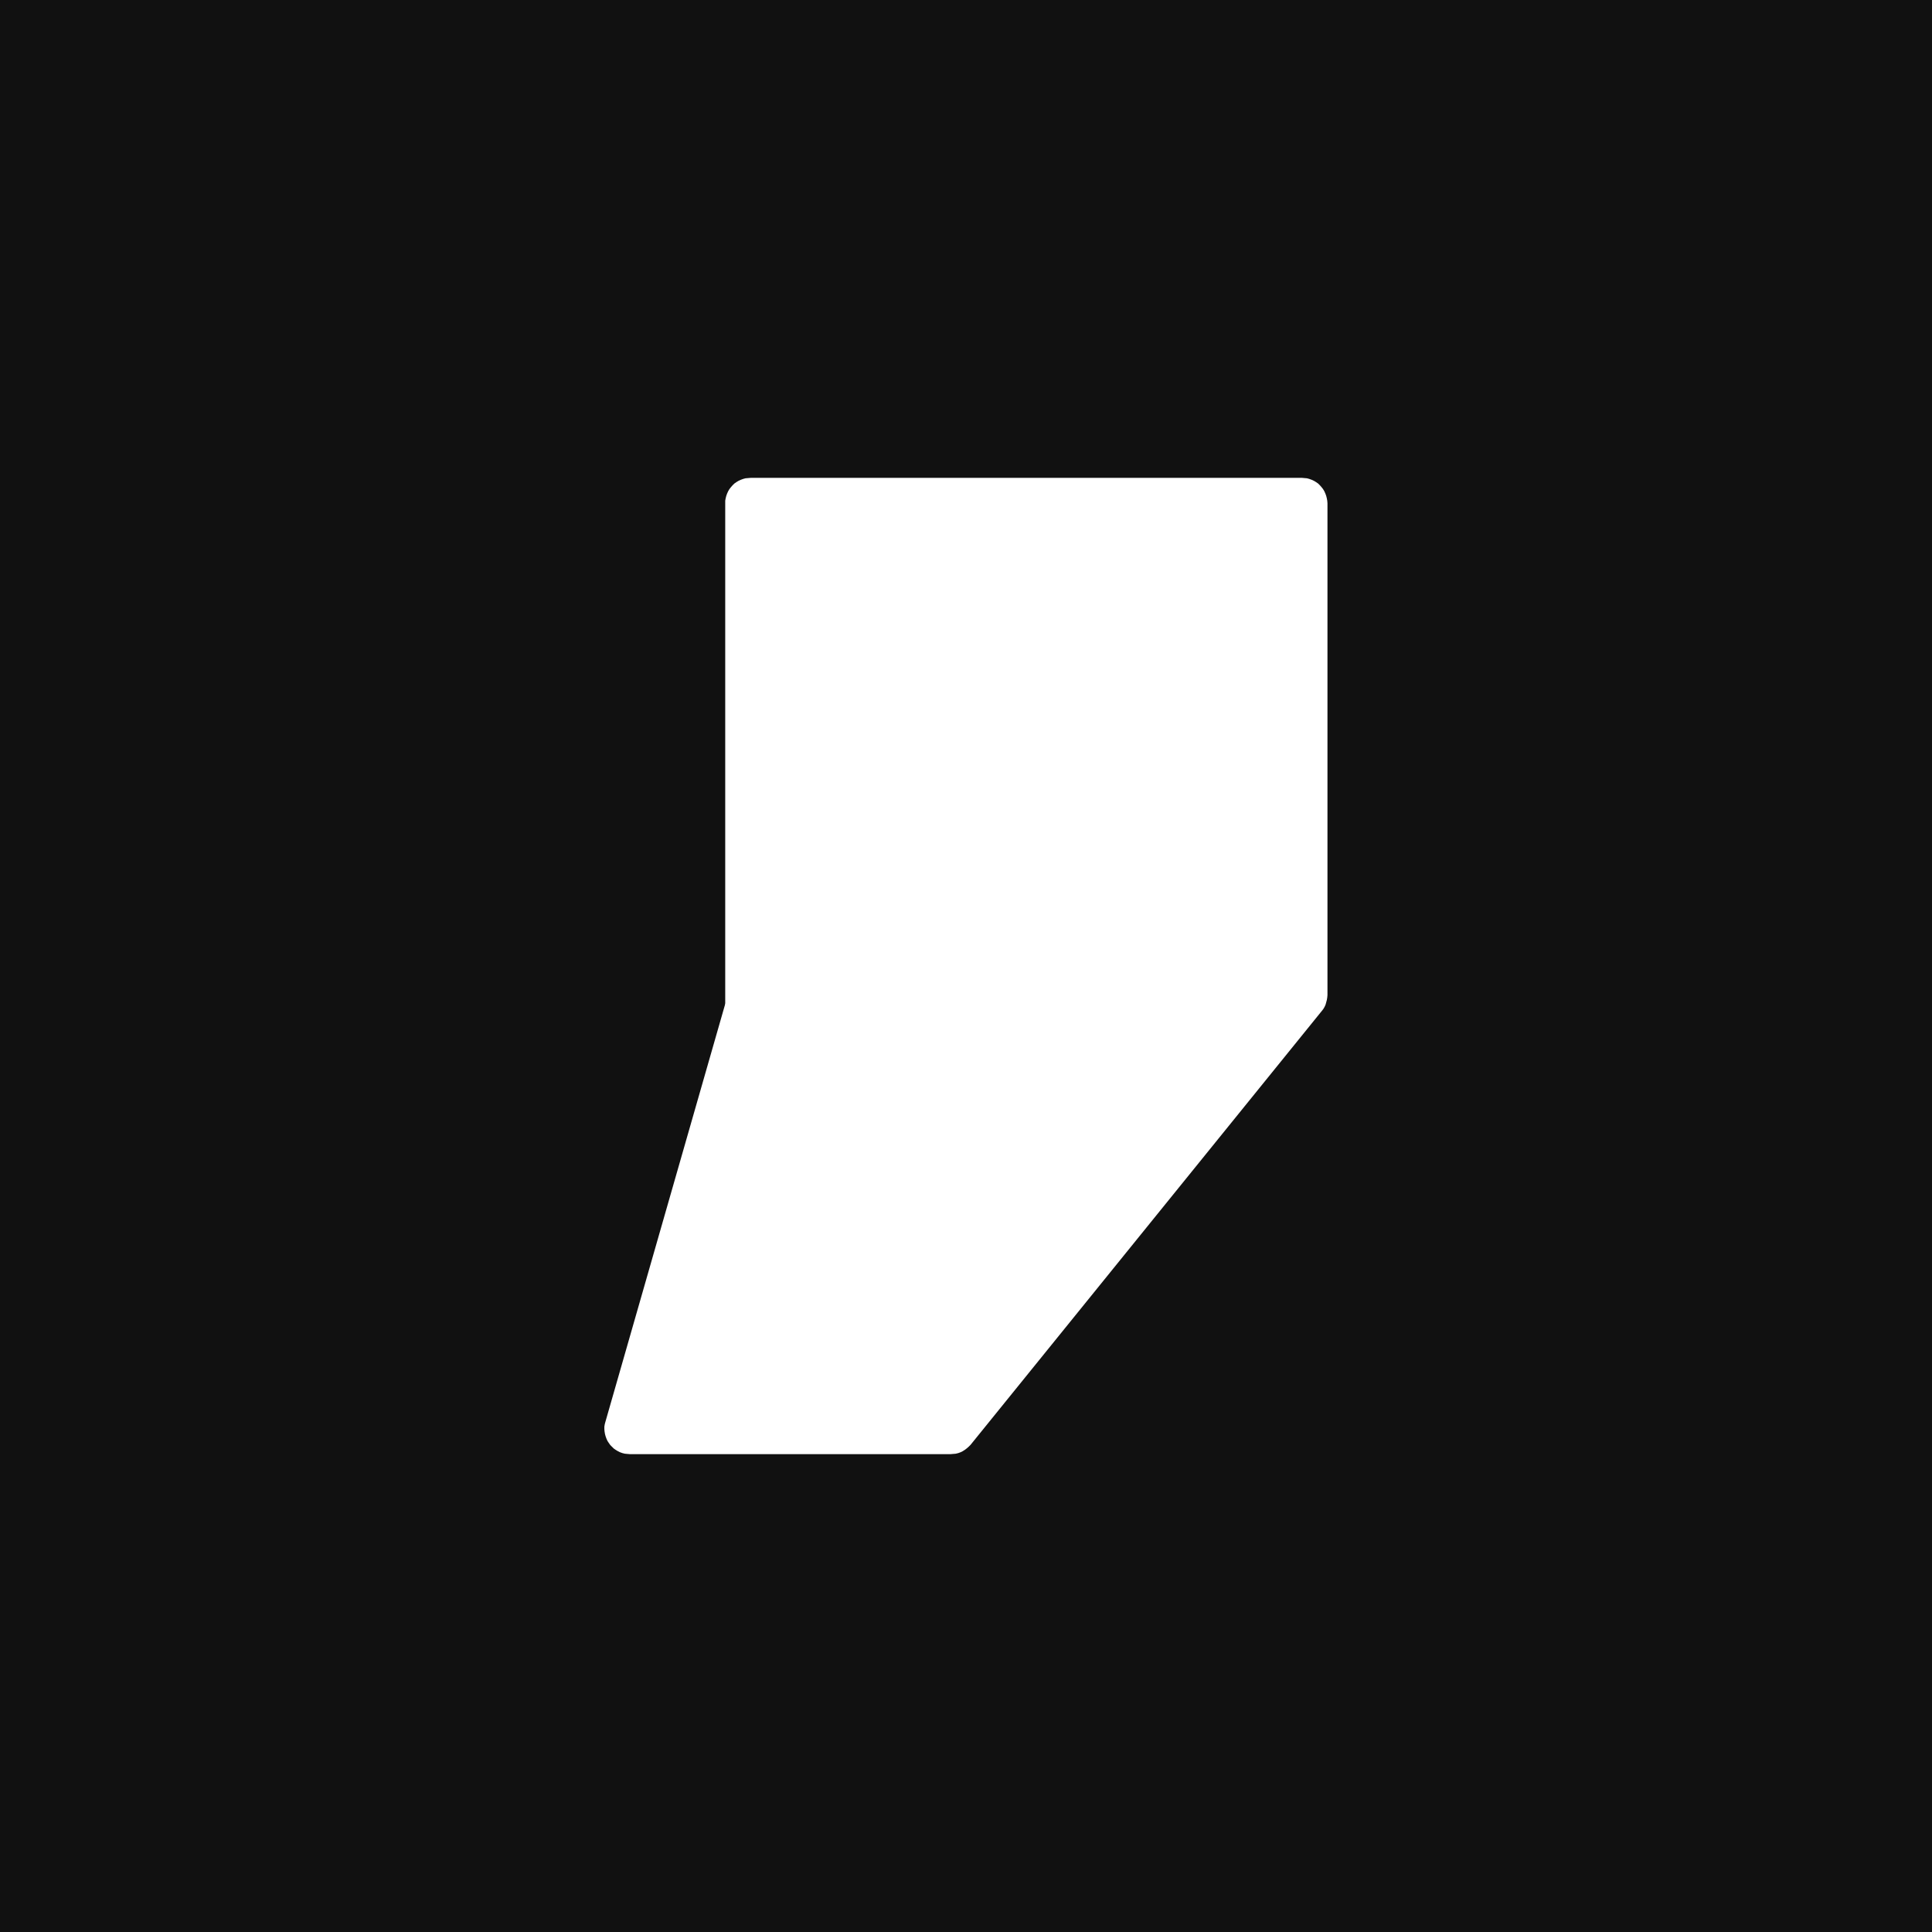
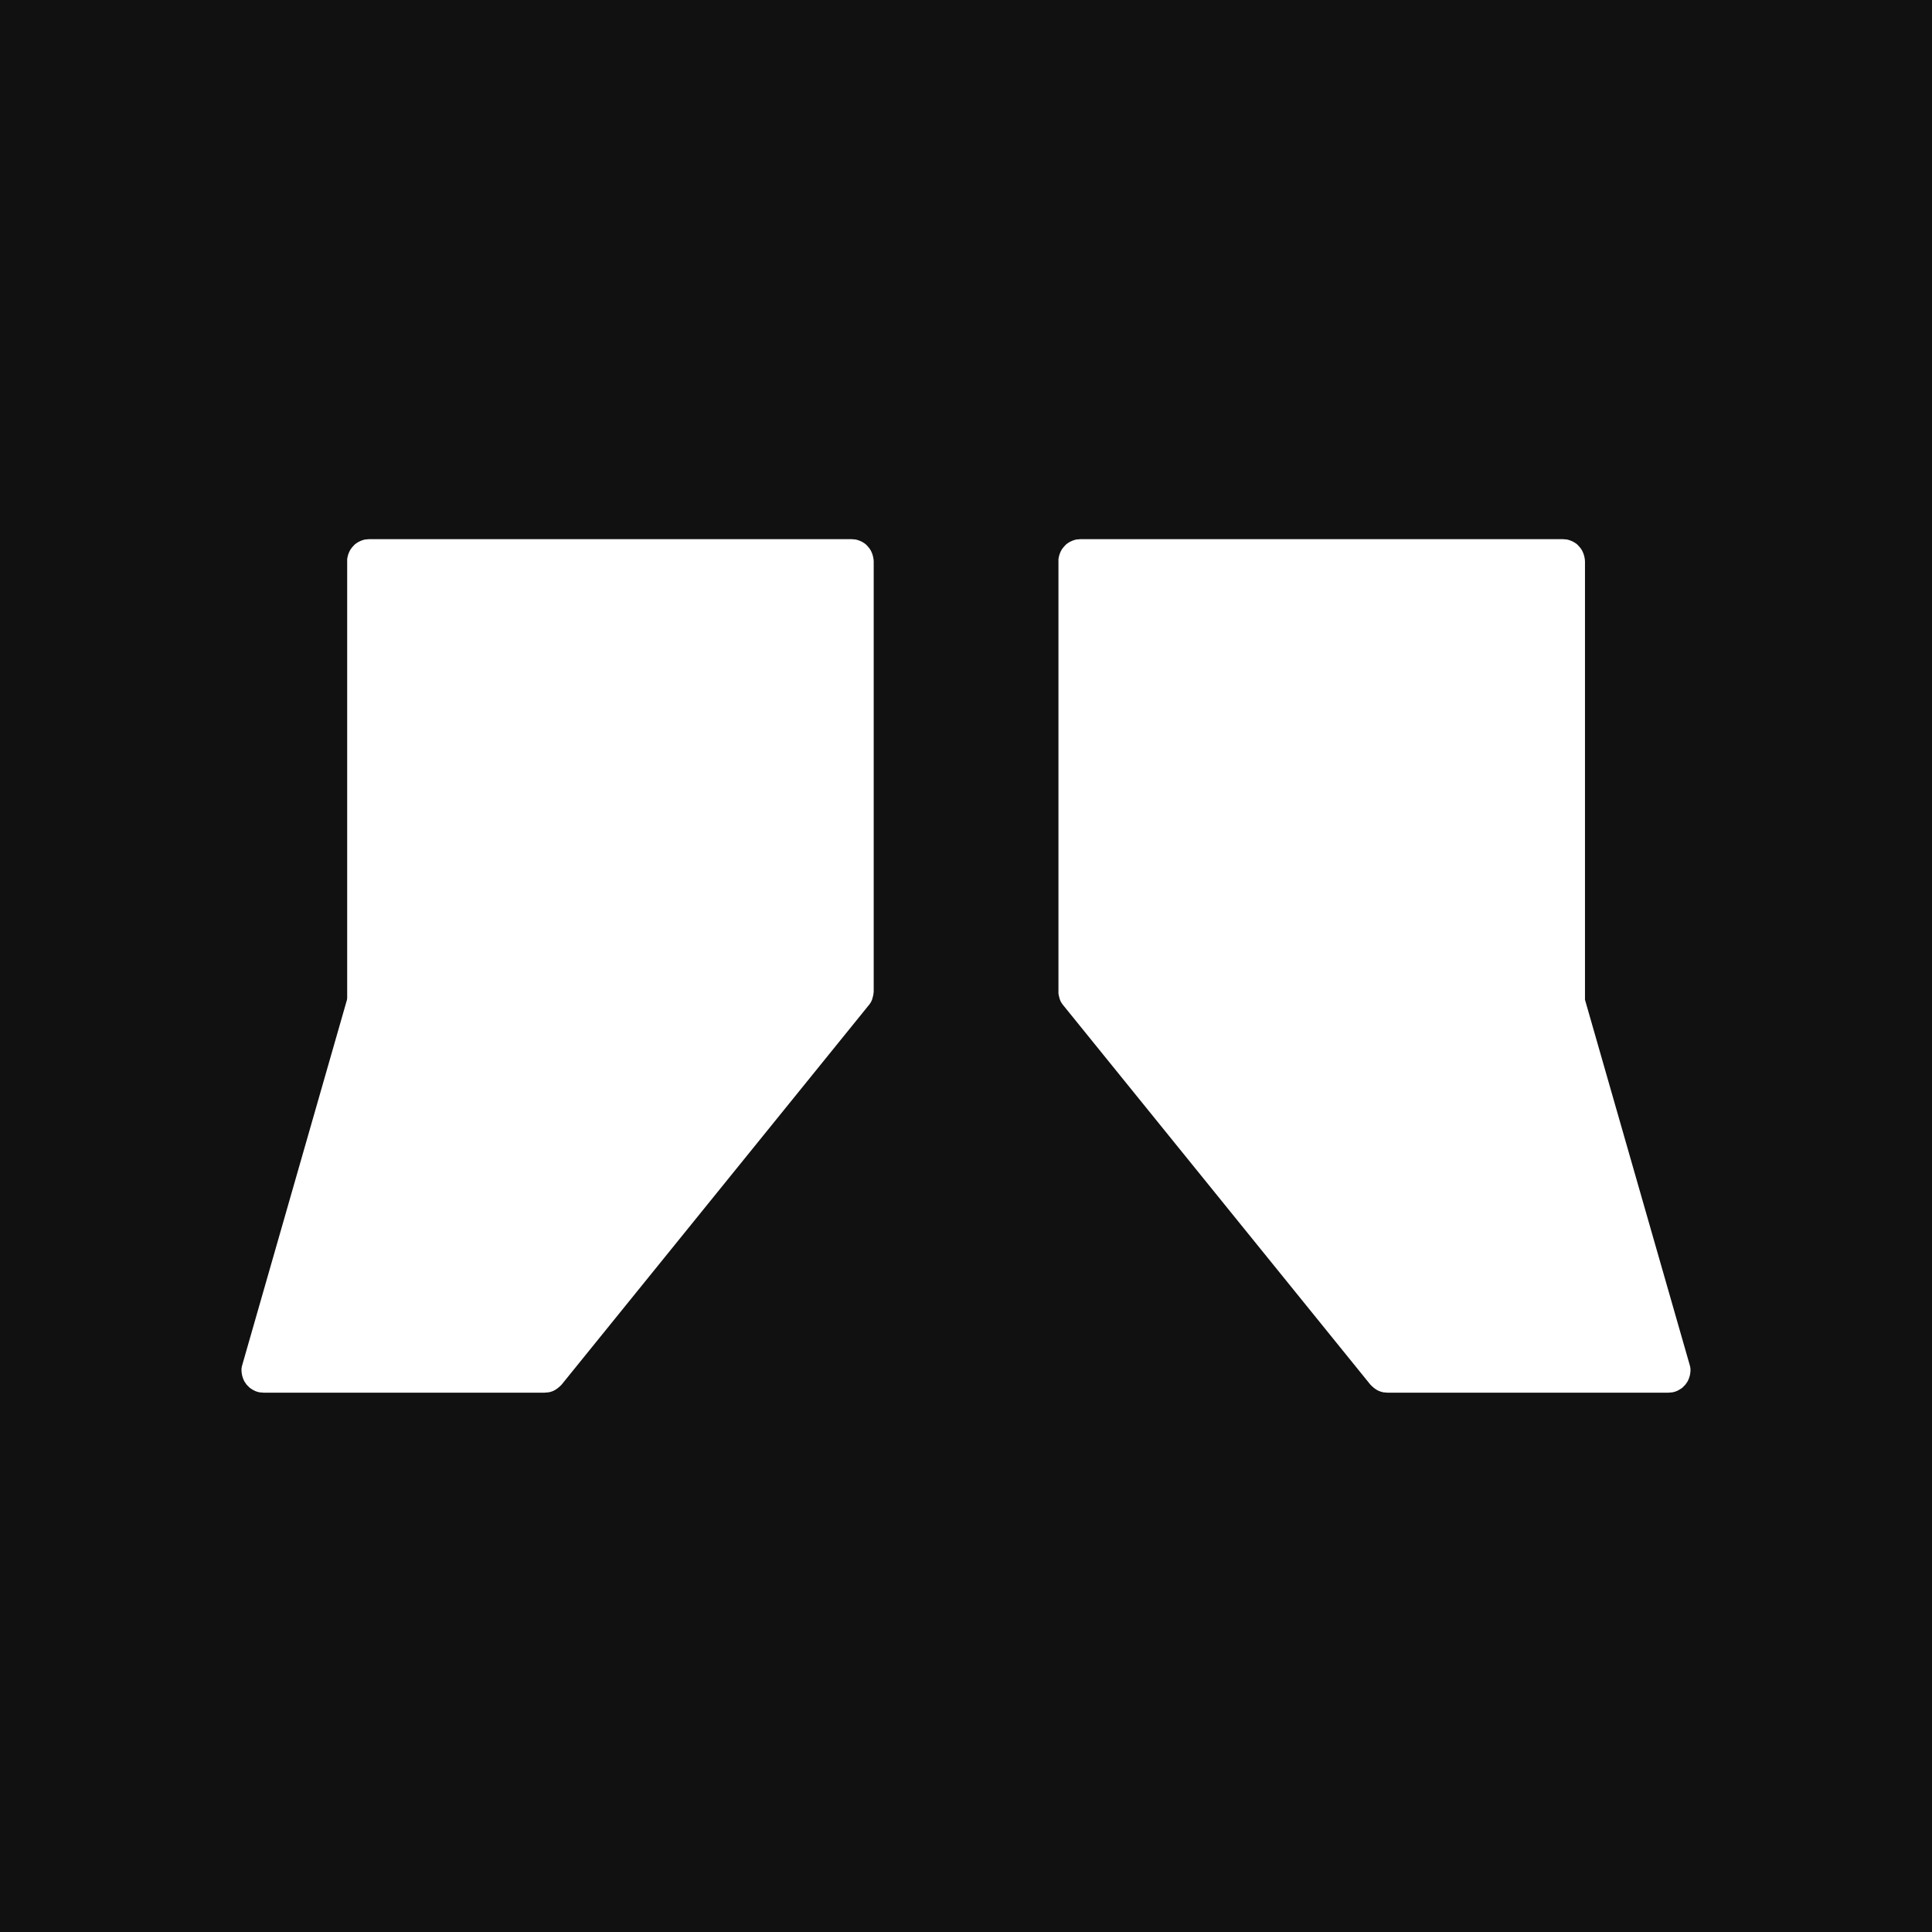
<svg xmlns="http://www.w3.org/2000/svg" viewBox="0 0 64 64">
  <rect width="64" height="64" fill="#111111" />
-   <path fill="#FFFFFF" transform="translate(20.02 15.83) scale(0.7)" d="M5.71 24.90 L5.71 24.93 L0.05 44.67 L0.02 44.78 L0.00 44.90 L0.00 45.02 L0.01 45.13 L0.03 45.25 L0.06 45.36 L0.10 45.47 L0.15 45.58 L0.21 45.67 L0.28 45.77 L0.36 45.85 L0.44 45.93 L0.54 46.00 L0.64 46.06 L0.74 46.11 L0.85 46.15 L0.97 46.18 L1.08 46.19 L1.20 46.20 L16.39 46.20 L16.51 46.19 L16.63 46.18 L16.75 46.15 L16.86 46.11 L16.96 46.06 L17.07 45.99 L17.16 45.92 L17.25 45.84 L17.33 45.76 L33.95 25.23 L34.02 25.14 L34.08 25.04 L34.13 24.93 L34.16 24.82 L34.19 24.71 L34.21 24.59 L34.22 24.48 L34.22 1.20 L34.21 1.08 L34.19 0.97 L34.16 0.85 L34.12 0.74 L34.07 0.63 L34.01 0.53 L33.94 0.44 L33.86 0.35 L33.78 0.27 L33.68 0.20 L33.58 0.14 L33.47 0.09 L33.36 0.05 L33.25 0.02 L33.13 0.01 L33.02 0.00 L6.92 0.00 L6.80 0.01 L6.68 0.02 L6.57 0.05 L6.46 0.09 L6.35 0.14 L6.25 0.20 L6.15 0.27 L6.07 0.35 L5.99 0.44 L5.92 0.53 L5.86 0.63 L5.81 0.74 L5.77 0.85 L5.74 0.97 L5.72 1.08 L5.72 1.20 L5.72 24.87 Z" />
+   <path fill="#FFFFFF" transform="translate(8.00 17.86) scale(0.612)" d="M5.71 24.90 L5.71 24.93 L0.05 44.67 L0.02 44.78 L0.00 44.90 L0.00 45.02 L0.01 45.13 L0.03 45.25 L0.06 45.36 L0.10 45.47 L0.15 45.58 L0.21 45.67 L0.28 45.77 L0.36 45.85 L0.44 45.93 L0.54 46.00 L0.64 46.06 L0.74 46.11 L0.85 46.15 L0.97 46.18 L1.08 46.19 L1.20 46.20 L16.39 46.20 L16.51 46.19 L16.63 46.18 L16.75 46.15 L16.86 46.11 L16.96 46.06 L17.07 45.99 L17.16 45.92 L17.25 45.84 L17.33 45.76 L33.95 25.23 L34.02 25.14 L34.08 25.04 L34.13 24.93 L34.16 24.82 L34.19 24.71 L34.21 24.59 L34.22 24.48 L34.22 1.20 L34.21 1.08 L34.19 0.97 L34.16 0.85 L34.12 0.74 L34.07 0.63 L34.01 0.53 L33.94 0.44 L33.86 0.35 L33.78 0.27 L33.68 0.20 L33.58 0.14 L33.47 0.09 L33.36 0.05 L33.25 0.02 L33.13 0.01 L33.02 0.00 L6.92 0.00 L6.80 0.01 L6.68 0.02 L6.57 0.05 L6.46 0.09 L6.35 0.14 L6.25 0.20 L6.15 0.27 L6.07 0.35 L5.99 0.44 L5.92 0.53 L5.86 0.63 L5.81 0.74 L5.77 0.85 L5.74 0.97 L5.72 1.08 L5.72 1.20 L5.72 24.87 Z M72.72 24.90 L72.72 24.93 L78.38 44.67 L78.41 44.78 L78.43 44.90 L78.43 45.02 L78.42 45.13 L78.40 45.25 L78.37 45.36 L78.33 45.47 L78.28 45.58 L78.22 45.67 L78.15 45.77 L78.07 45.85 L77.99 45.93 L77.89 46.00 L77.79 46.06 L77.69 46.11 L77.58 46.15 L77.46 46.18 L77.35 46.19 L77.23 46.20 L62.04 46.20 L61.92 46.19 L61.80 46.18 L61.69 46.15 L61.57 46.11 L61.47 46.06 L61.36 45.99 L61.27 45.92 L61.18 45.84 L61.10 45.76 L44.48 25.23 L44.41 25.14 L44.35 25.04 L44.30 24.93 L44.27 24.82 L44.24 24.71 L44.22 24.59 L44.22 24.48 L44.22 1.20 L44.22 1.08 L44.24 0.97 L44.27 0.85 L44.31 0.74 L44.36 0.63 L44.42 0.53 L44.49 0.44 L44.57 0.35 L44.65 0.27 L44.75 0.20 L44.85 0.14 L44.96 0.09 L45.07 0.05 L45.18 0.02 L45.30 0.01 L45.42 0.00 L71.52 0.00 L71.63 0.01 L71.75 0.02 L71.86 0.05 L71.97 0.09 L72.08 0.14 L72.18 0.20 L72.28 0.27 L72.36 0.35 L72.44 0.44 L72.51 0.53 L72.57 0.63 L72.62 0.74 L72.66 0.85 L72.69 0.97 L72.71 1.08 L72.72 1.20 L72.72 24.87 Z" />
</svg>
